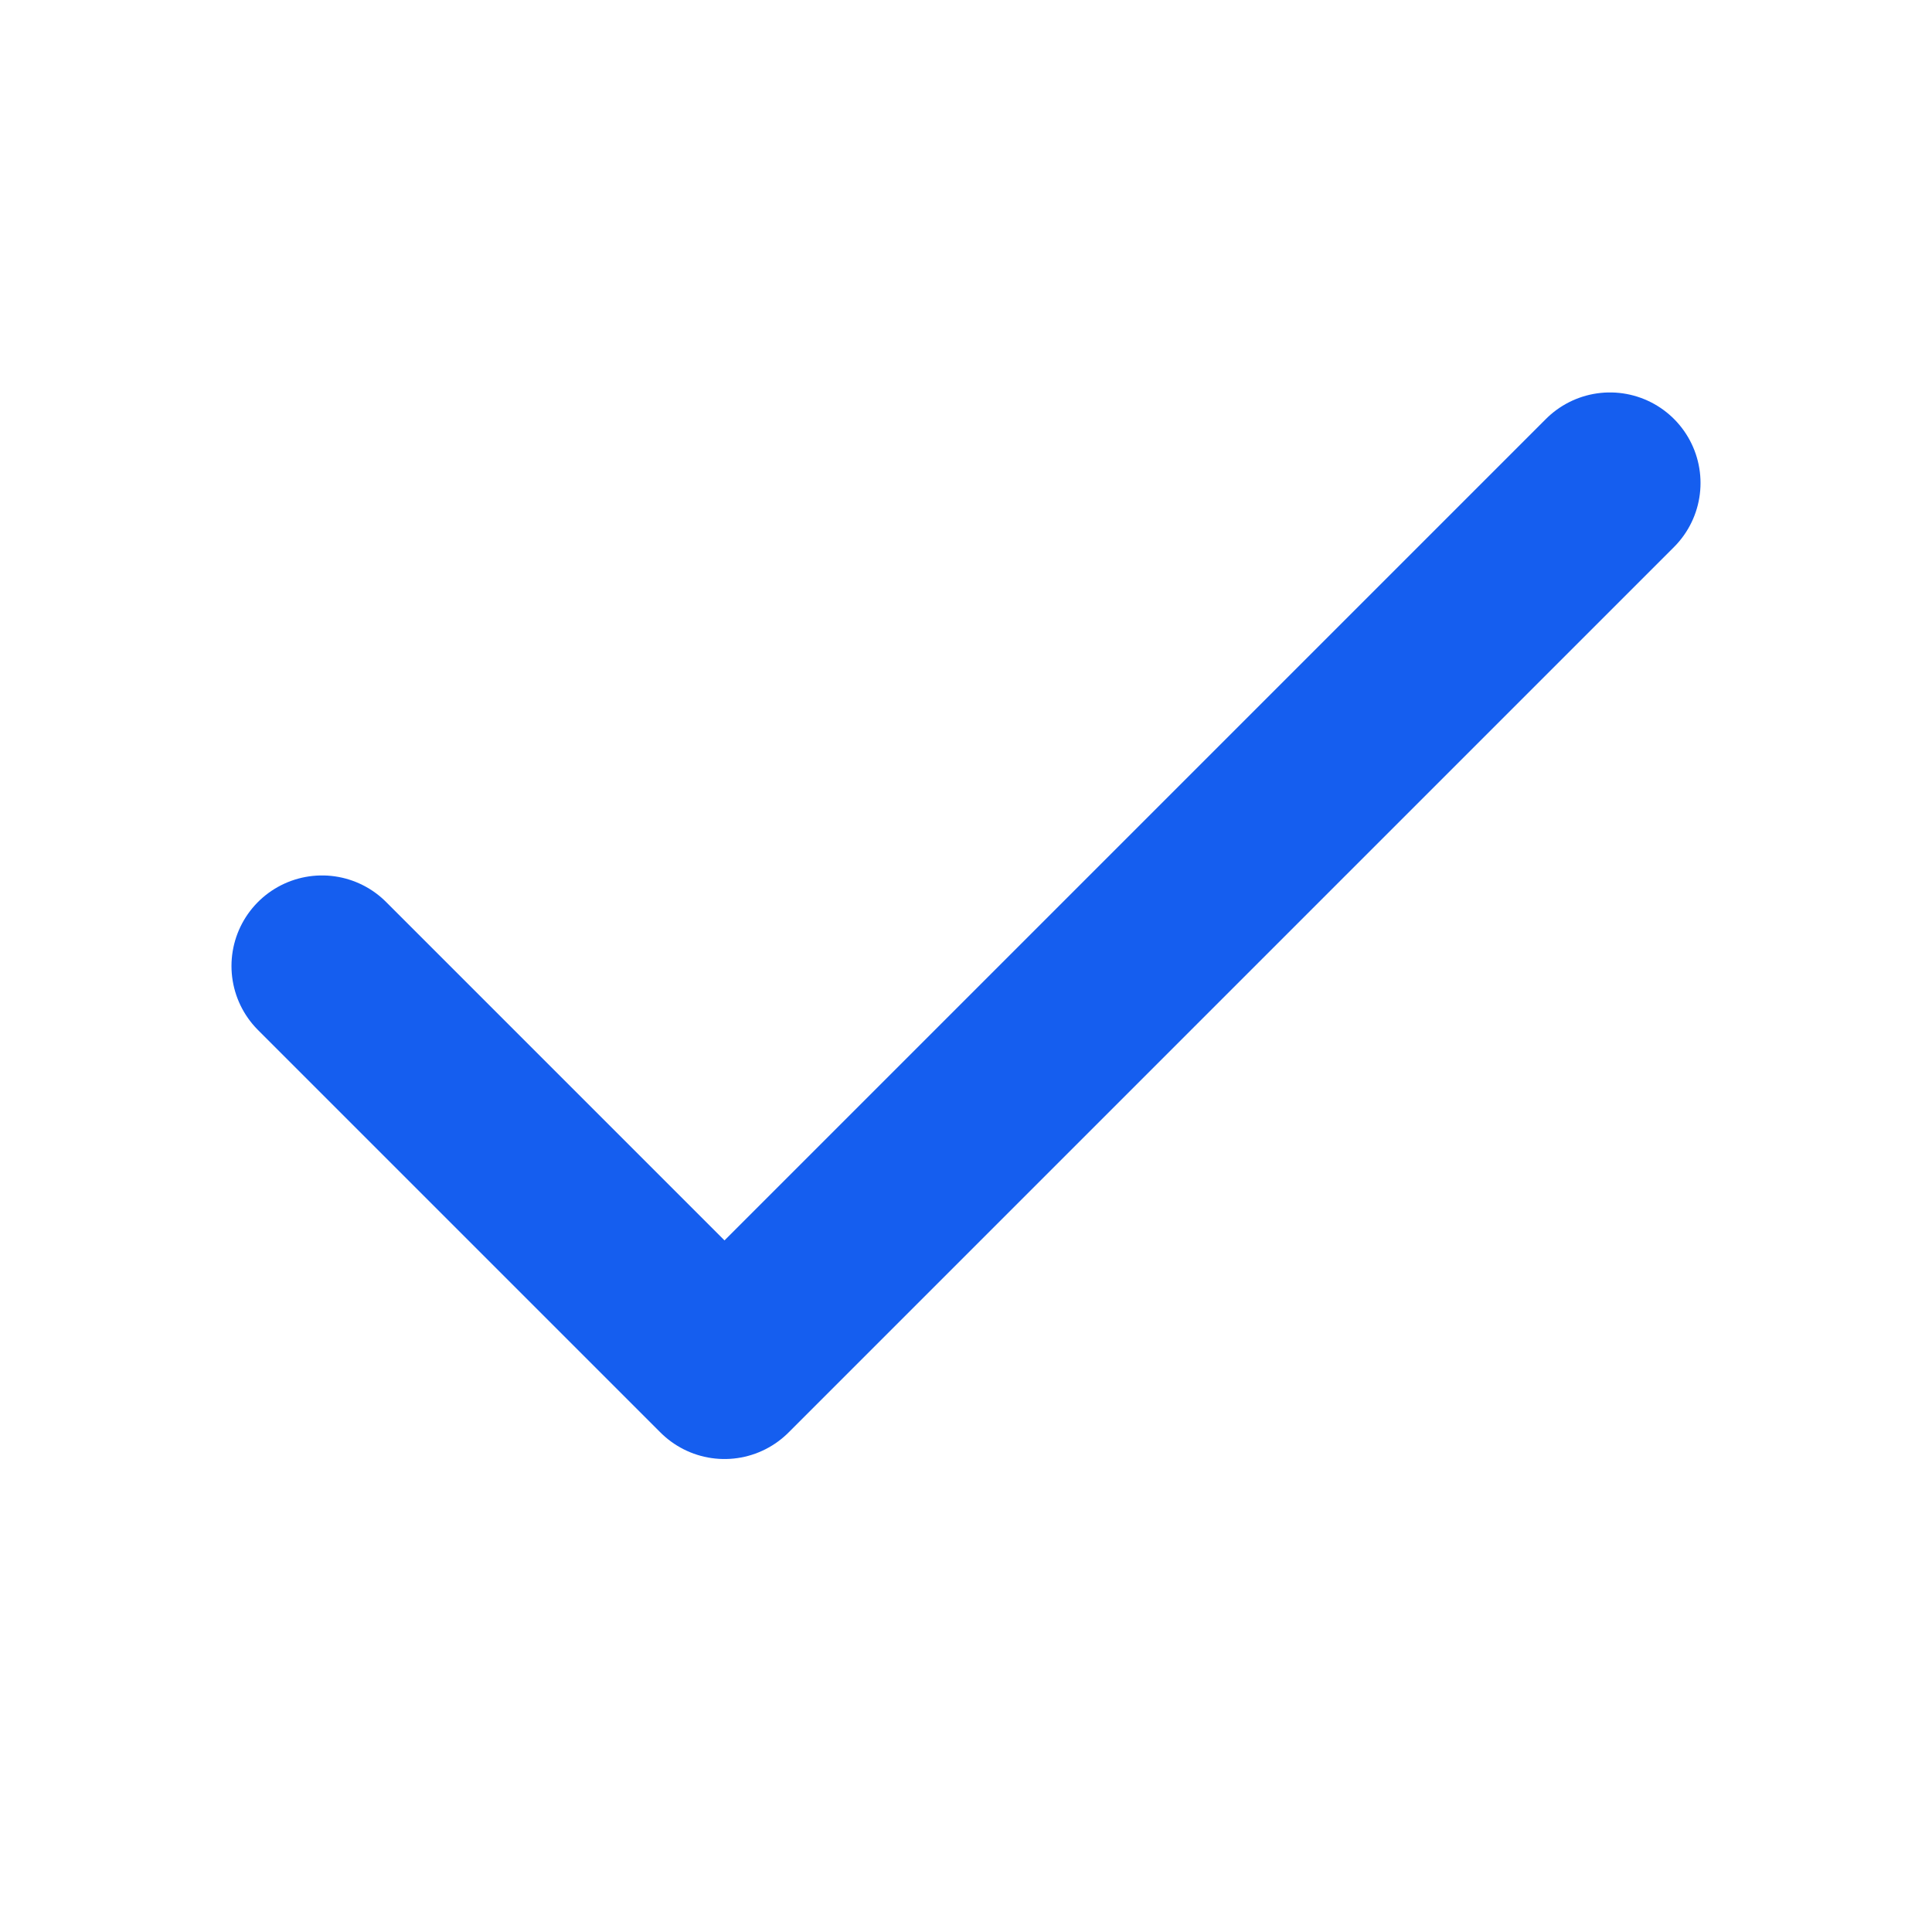
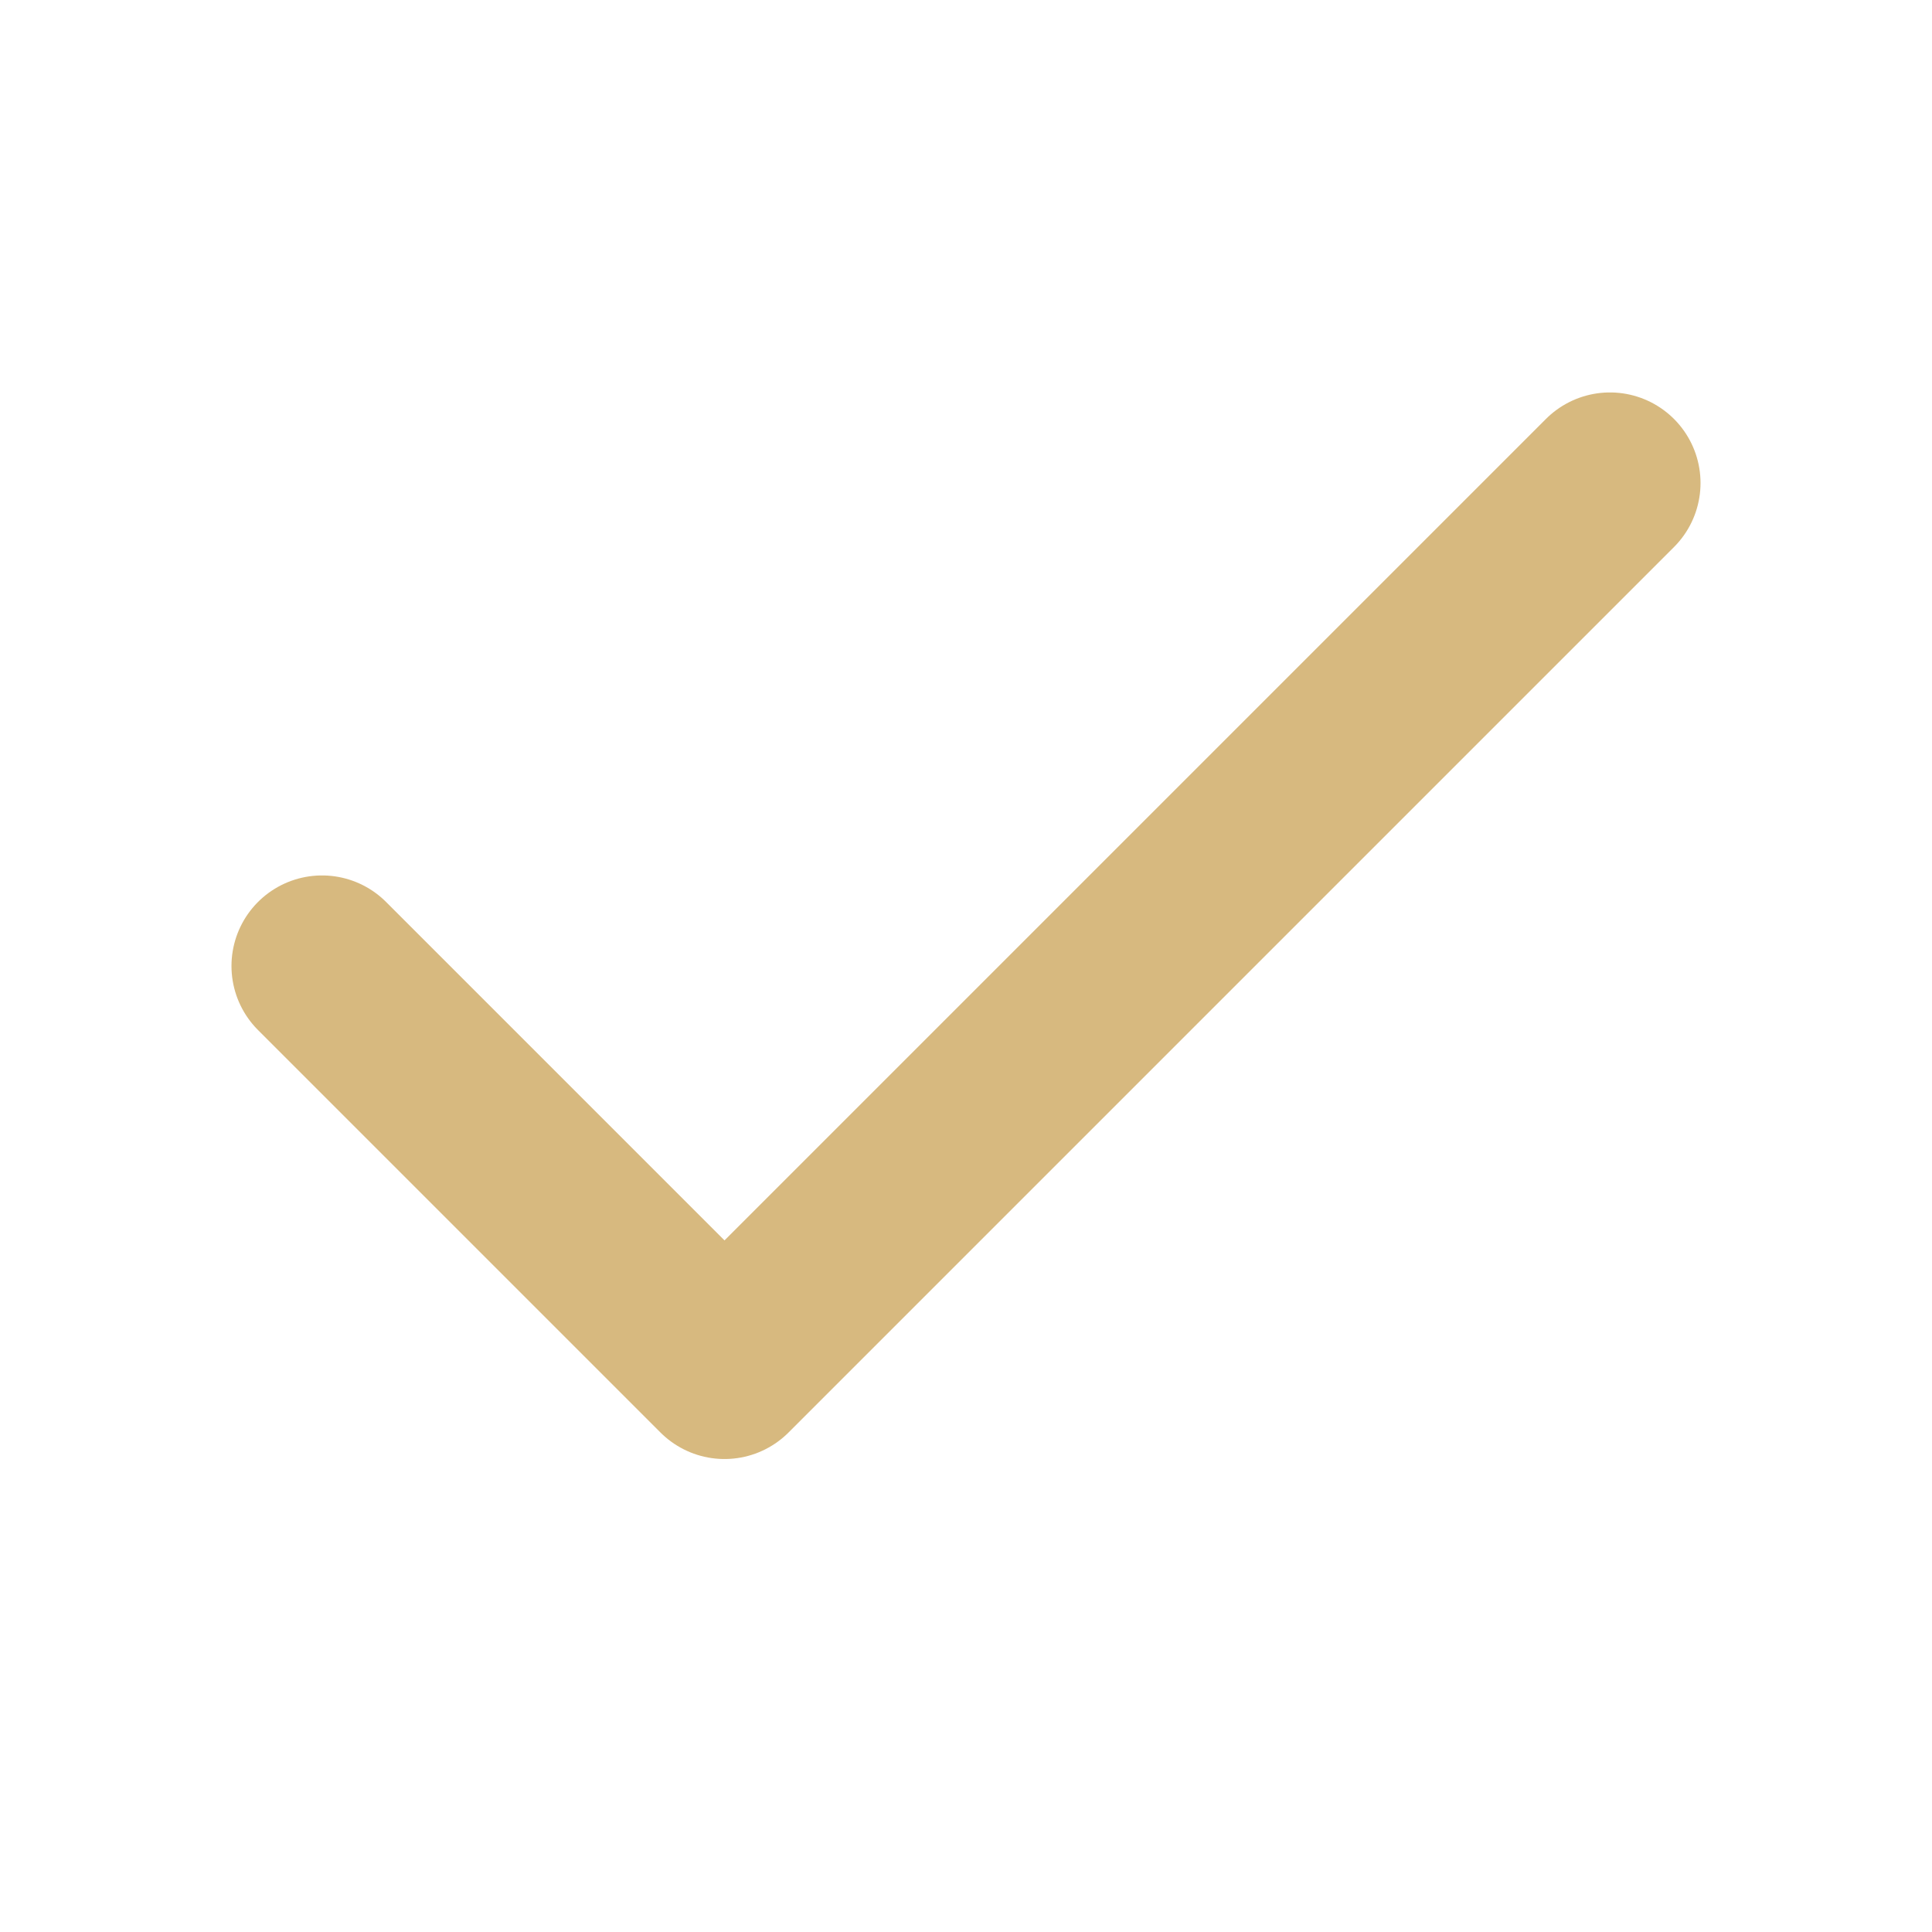
<svg xmlns="http://www.w3.org/2000/svg" width="16" height="16" viewBox="0 0 16 16" fill="none">
  <g id="check">
-     <path id="Icon" d="M13.333 4L6 11.333L2.667 8" stroke="#155EEF" stroke-width="1.5" stroke-linecap="round" stroke-linejoin="round" />
+     <path id="Icon" d="M13.333 4L6 11.333L2.667 8" stroke="#d7b97f" stroke-width="1.5" stroke-linecap="round" stroke-linejoin="round" />
  </g>
</svg>
